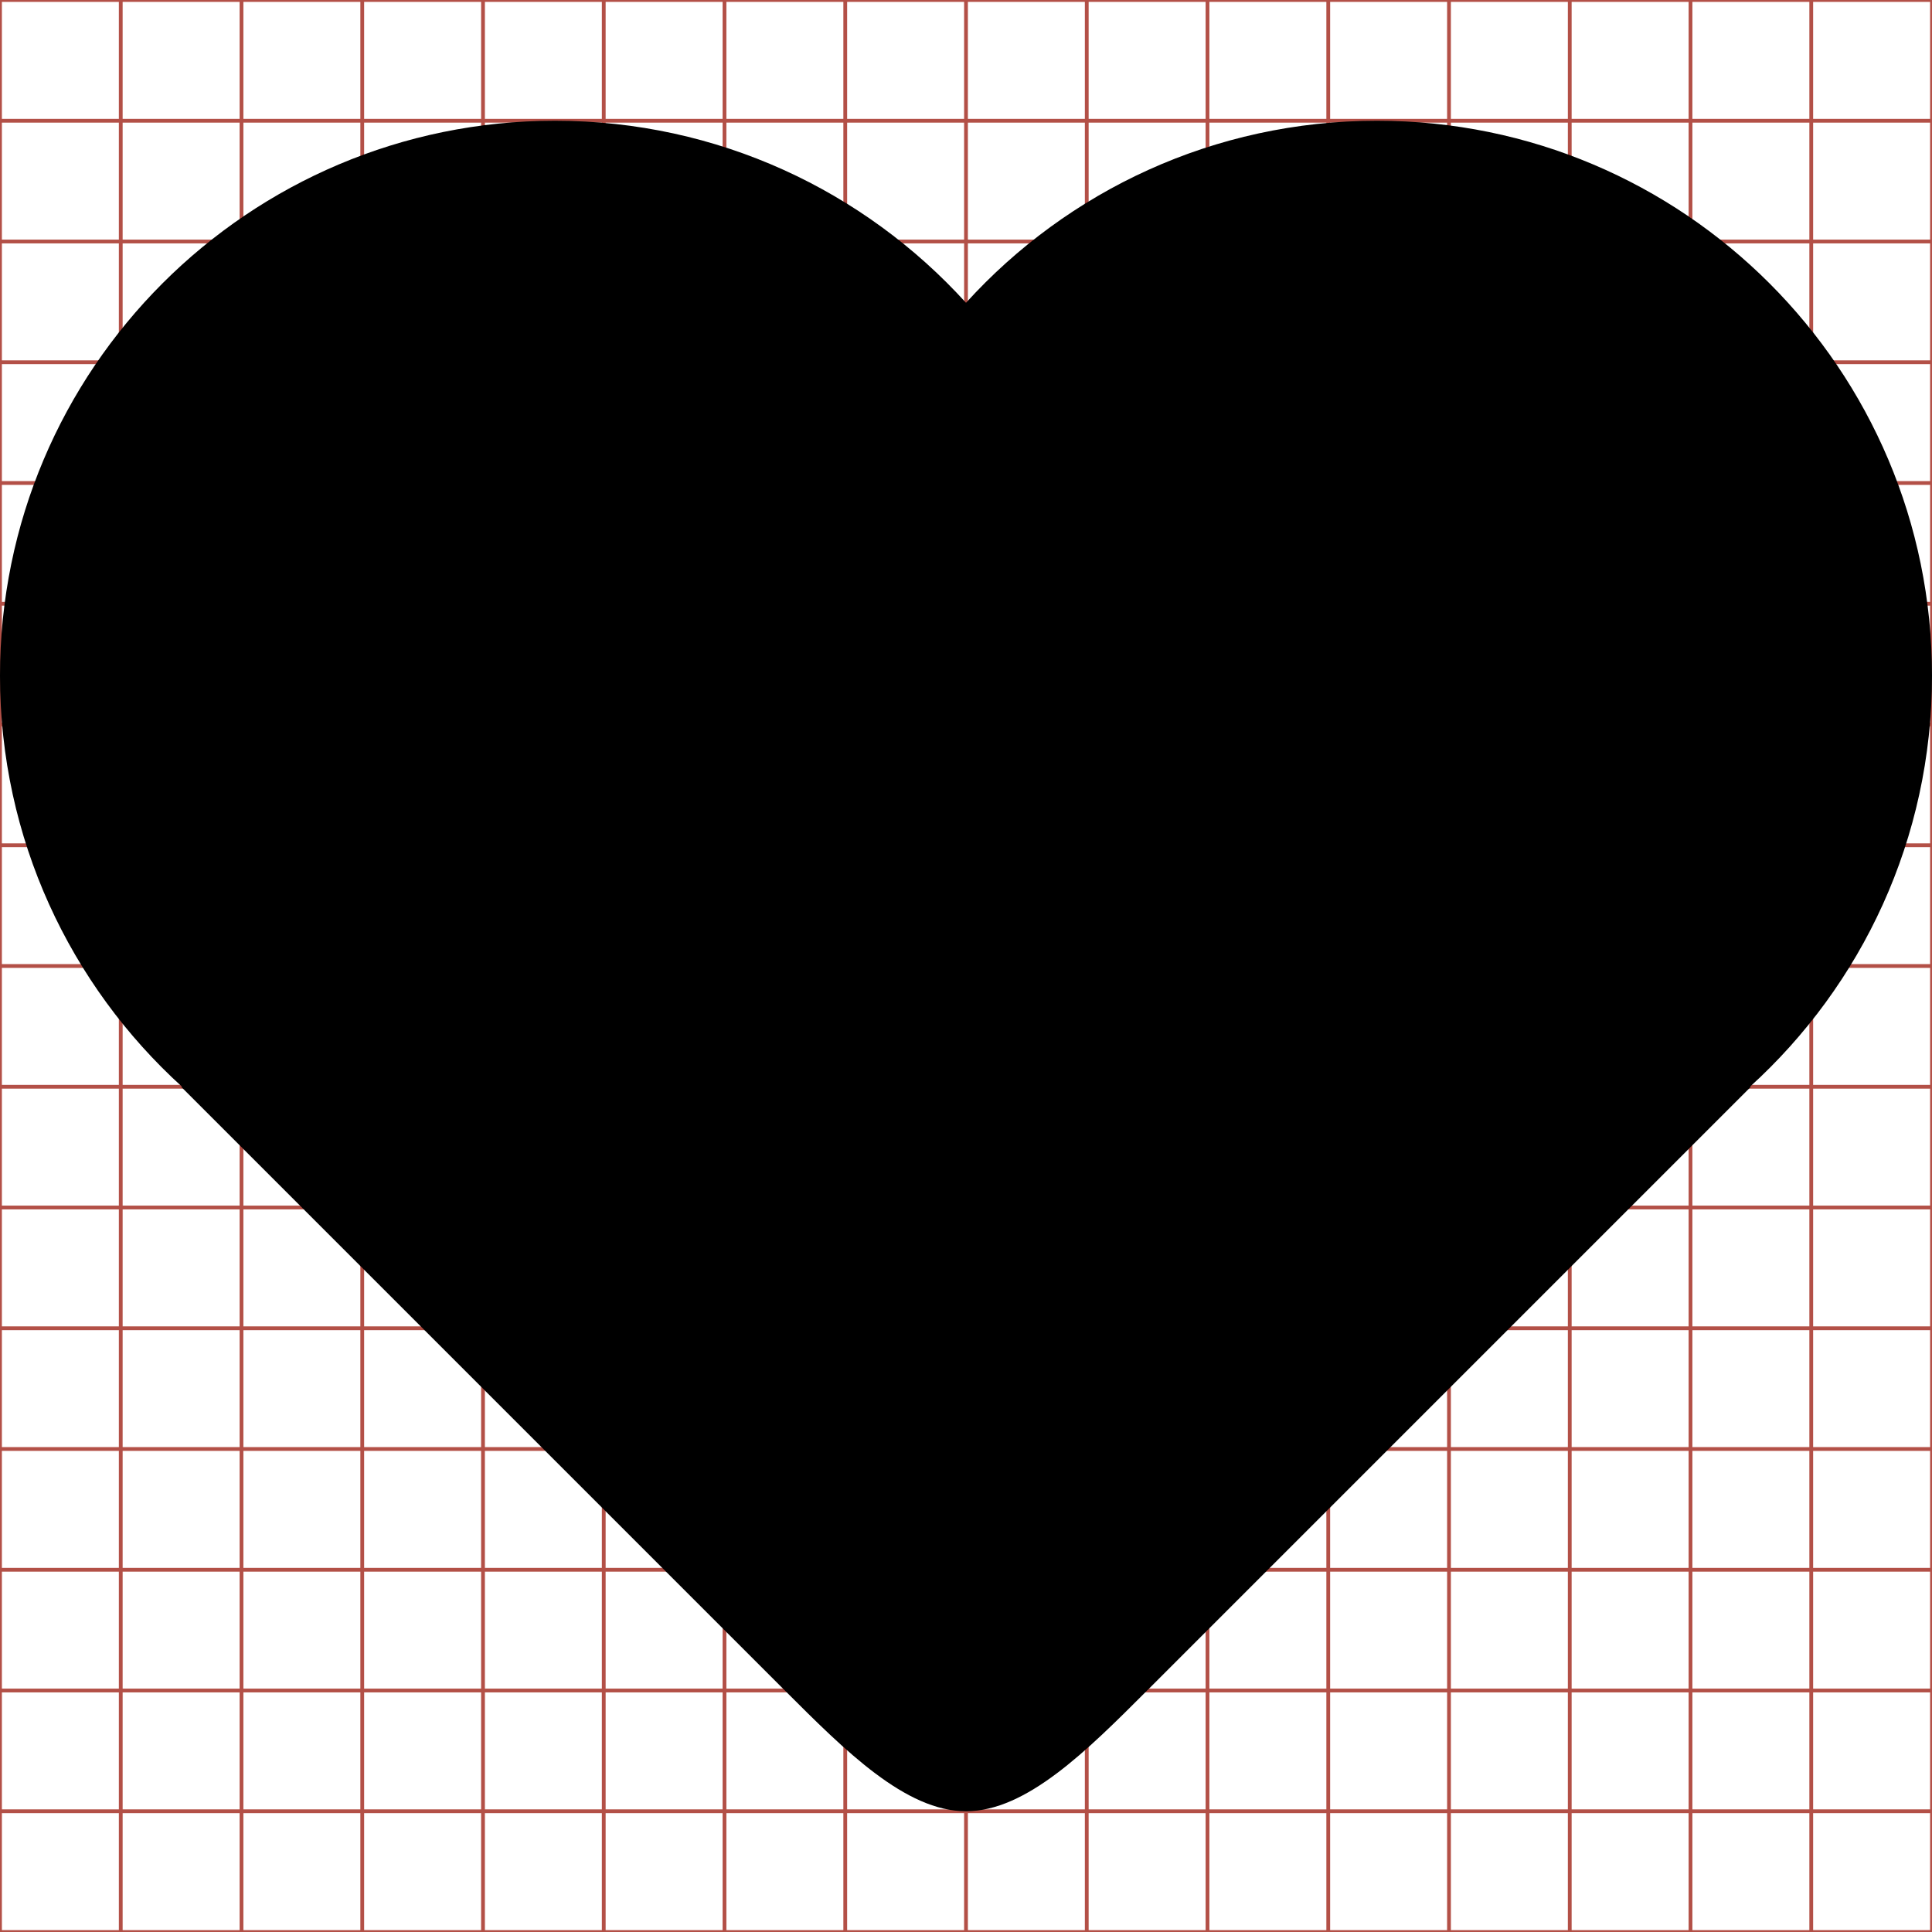
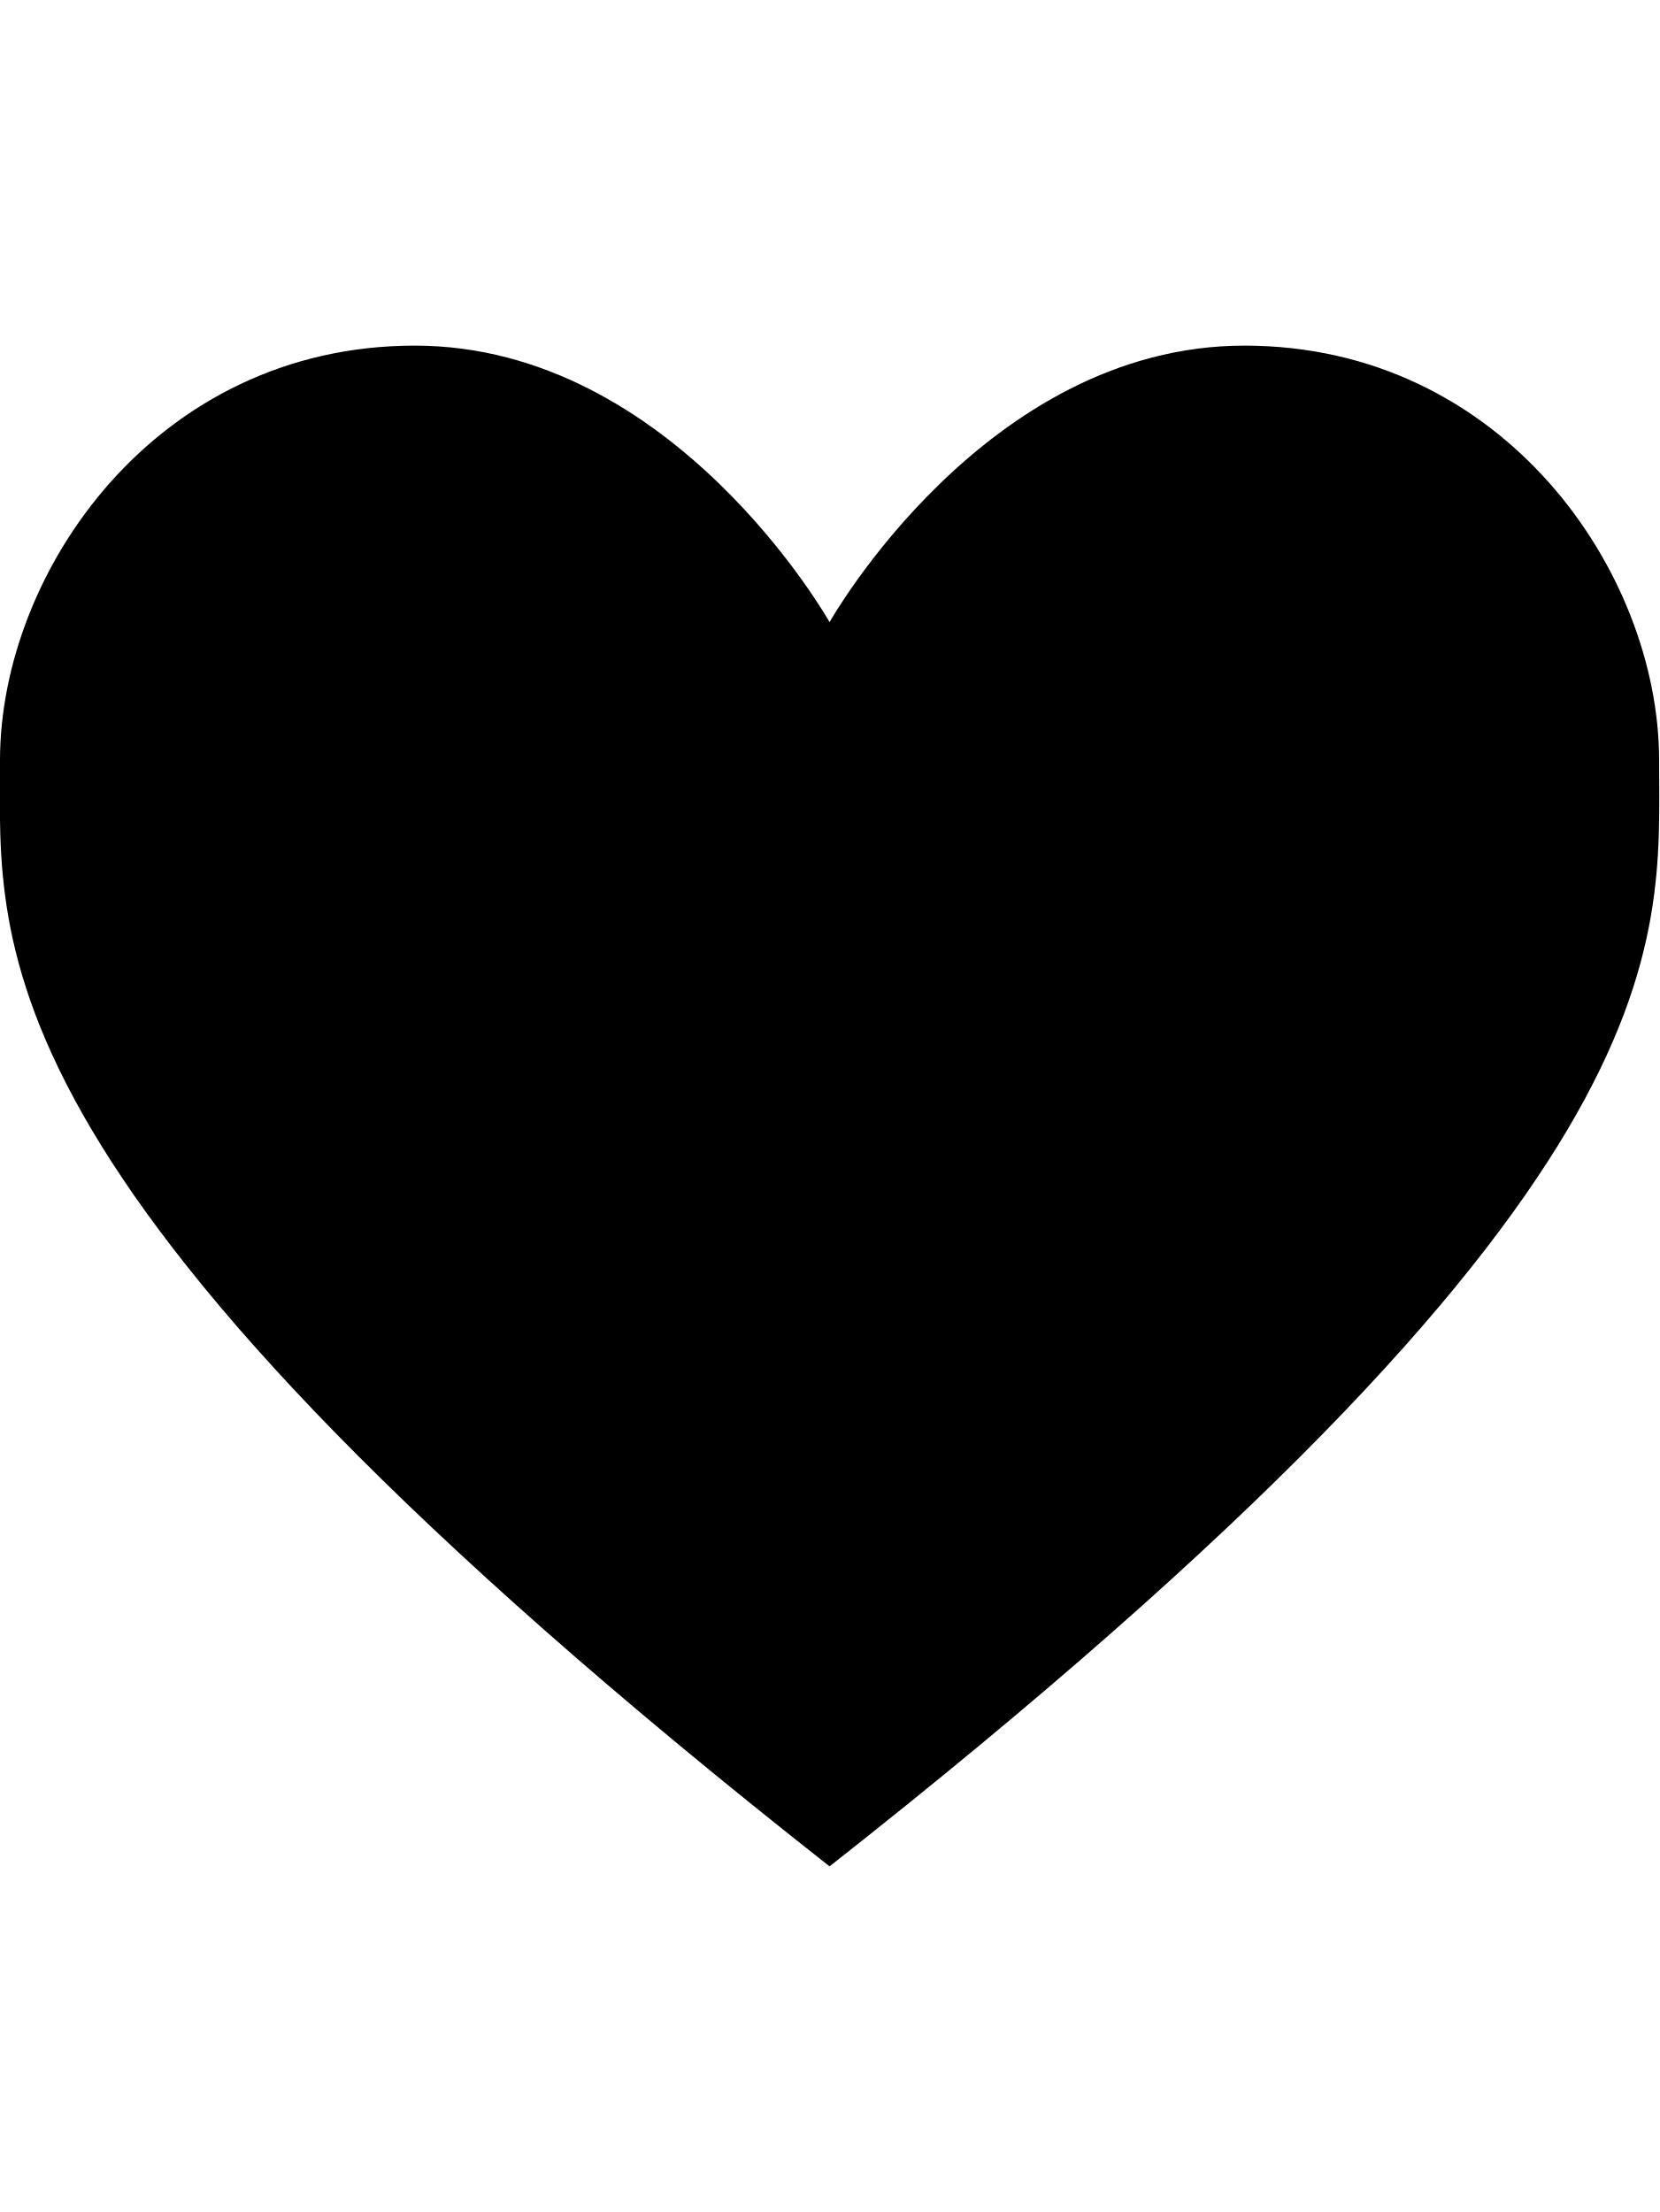
- <svg xmlns="http://www.w3.org/2000/svg" width="512" height="512" viewBox="0 0 512 512" fill="#000000">
-   <g class="svgGrid" id="svgGrid">
-     <line stroke-width="1" stroke="#B35047" x1="32" x2="32" y1="0" y2="512" />
-     <line stroke-width="1" stroke="#B35047" x1="64" x2="64" y1="0" y2="512" />
-     <line stroke-width="1" stroke="#B35047" x1="96" x2="96" y1="0" y2="512" />
-     <line stroke-width="1" stroke="#B35047" x1="128" x2="128" y1="0" y2="512" />
-     <line stroke-width="1" stroke="#B35047" x1="160" x2="160" y1="0" y2="512" />
-     <line stroke-width="1" stroke="#B35047" x1="192" x2="192" y1="0" y2="512" />
-     <line stroke-width="1" stroke="#B35047" x1="224" x2="224" y1="0" y2="512" />
-     <line stroke-width="1" stroke="#B35047" x1="256" x2="256" y1="0" y2="512" />
-     <line stroke-width="1" stroke="#B35047" x1="288" x2="288" y1="0" y2="512" />
-     <line stroke-width="1" stroke="#B35047" x1="320" x2="320" y1="0" y2="512" />
-     <line stroke-width="1" stroke="#B35047" x1="352" x2="352" y1="0" y2="512" />
-     <line stroke-width="1" stroke="#B35047" x1="384" x2="384" y1="0" y2="512" />
-     <line stroke-width="1" stroke="#B35047" x1="416" x2="416" y1="0" y2="512" />
-     <line stroke-width="1" stroke="#B35047" x1="448" x2="448" y1="0" y2="512" />
-     <line stroke-width="1" stroke="#B35047" x1="480" x2="480" y1="0" y2="512" />
-     <line stroke-width="1" stroke="#B35047" x1="0" x2="512" y1="32" y2="32" />
-     <line stroke-width="1" stroke="#B35047" x1="0" x2="512" y1="64" y2="64" />
-     <line stroke-width="1" stroke="#B35047" x1="0" x2="512" y1="96" y2="96" />
-     <line stroke-width="1" stroke="#B35047" x1="0" x2="512" y1="128" y2="128" />
-     <line stroke-width="1" stroke="#B35047" x1="0" x2="512" y1="160" y2="160" />
-     <line stroke-width="1" stroke="#B35047" x1="0" x2="512" y1="192" y2="192" />
-     <line stroke-width="1" stroke="#B35047" x1="0" x2="512" y1="224" y2="224" />
-     <line stroke-width="1" stroke="#B35047" x1="0" x2="512" y1="256" y2="256" />
-     <line stroke-width="1" stroke="#B35047" x1="0" x2="512" y1="288" y2="288" />
-     <line stroke-width="1" stroke="#B35047" x1="0" x2="512" y1="320" y2="320" />
-     <line stroke-width="1" stroke="#B35047" x1="0" x2="512" y1="352" y2="352" />
-     <line stroke-width="1" stroke="#B35047" x1="0" x2="512" y1="384" y2="384" />
-     <line stroke-width="1" stroke="#B35047" x1="0" x2="512" y1="416" y2="416" />
-     <line stroke-width="1" stroke="#B35047" x1="0" x2="512" y1="448" y2="448" />
-     <line stroke-width="1" stroke="#B35047" x1="0" x2="512" y1="480" y2="480" />
-     <rect x="0" y="0" width="512" height="512" fill="none" stroke-width="1" stroke="#B35047" />
-   </g>
-   <path d="M 512.00,179.078 C 512.00,222.259 493.391,261.093 463.755,288.00 L 464.00,288.00 L 304.00,448.00 C 288.00,464.00 272.00,480.00 256.00,480.00 C 240.00,480.00 224.00,464.00 208.00,448.00 L 48.00,288.00 L 48.245,288.00 C 18.609,261.093 0.00,222.259 0.00,179.078 C 0.00,97.849 65.849,32.00 147.078,32.00 C 190.259,32.00 229.093,50.609 256.00,80.245 C 282.907,50.609 321.741,32.00 364.922,32.00 C 446.15,32.00 512.00,97.849 512.00,179.078 Z" />
+ <svg xmlns="http://www.w3.org/2000/svg" height="1024" width="768.199">
+   <path d="M384 864c399-314 384-425 384-512s-72-192-192-192-192 128-192 128-72-128-192-128-192 105-192 192-15 198 384 512z" />
</svg>
